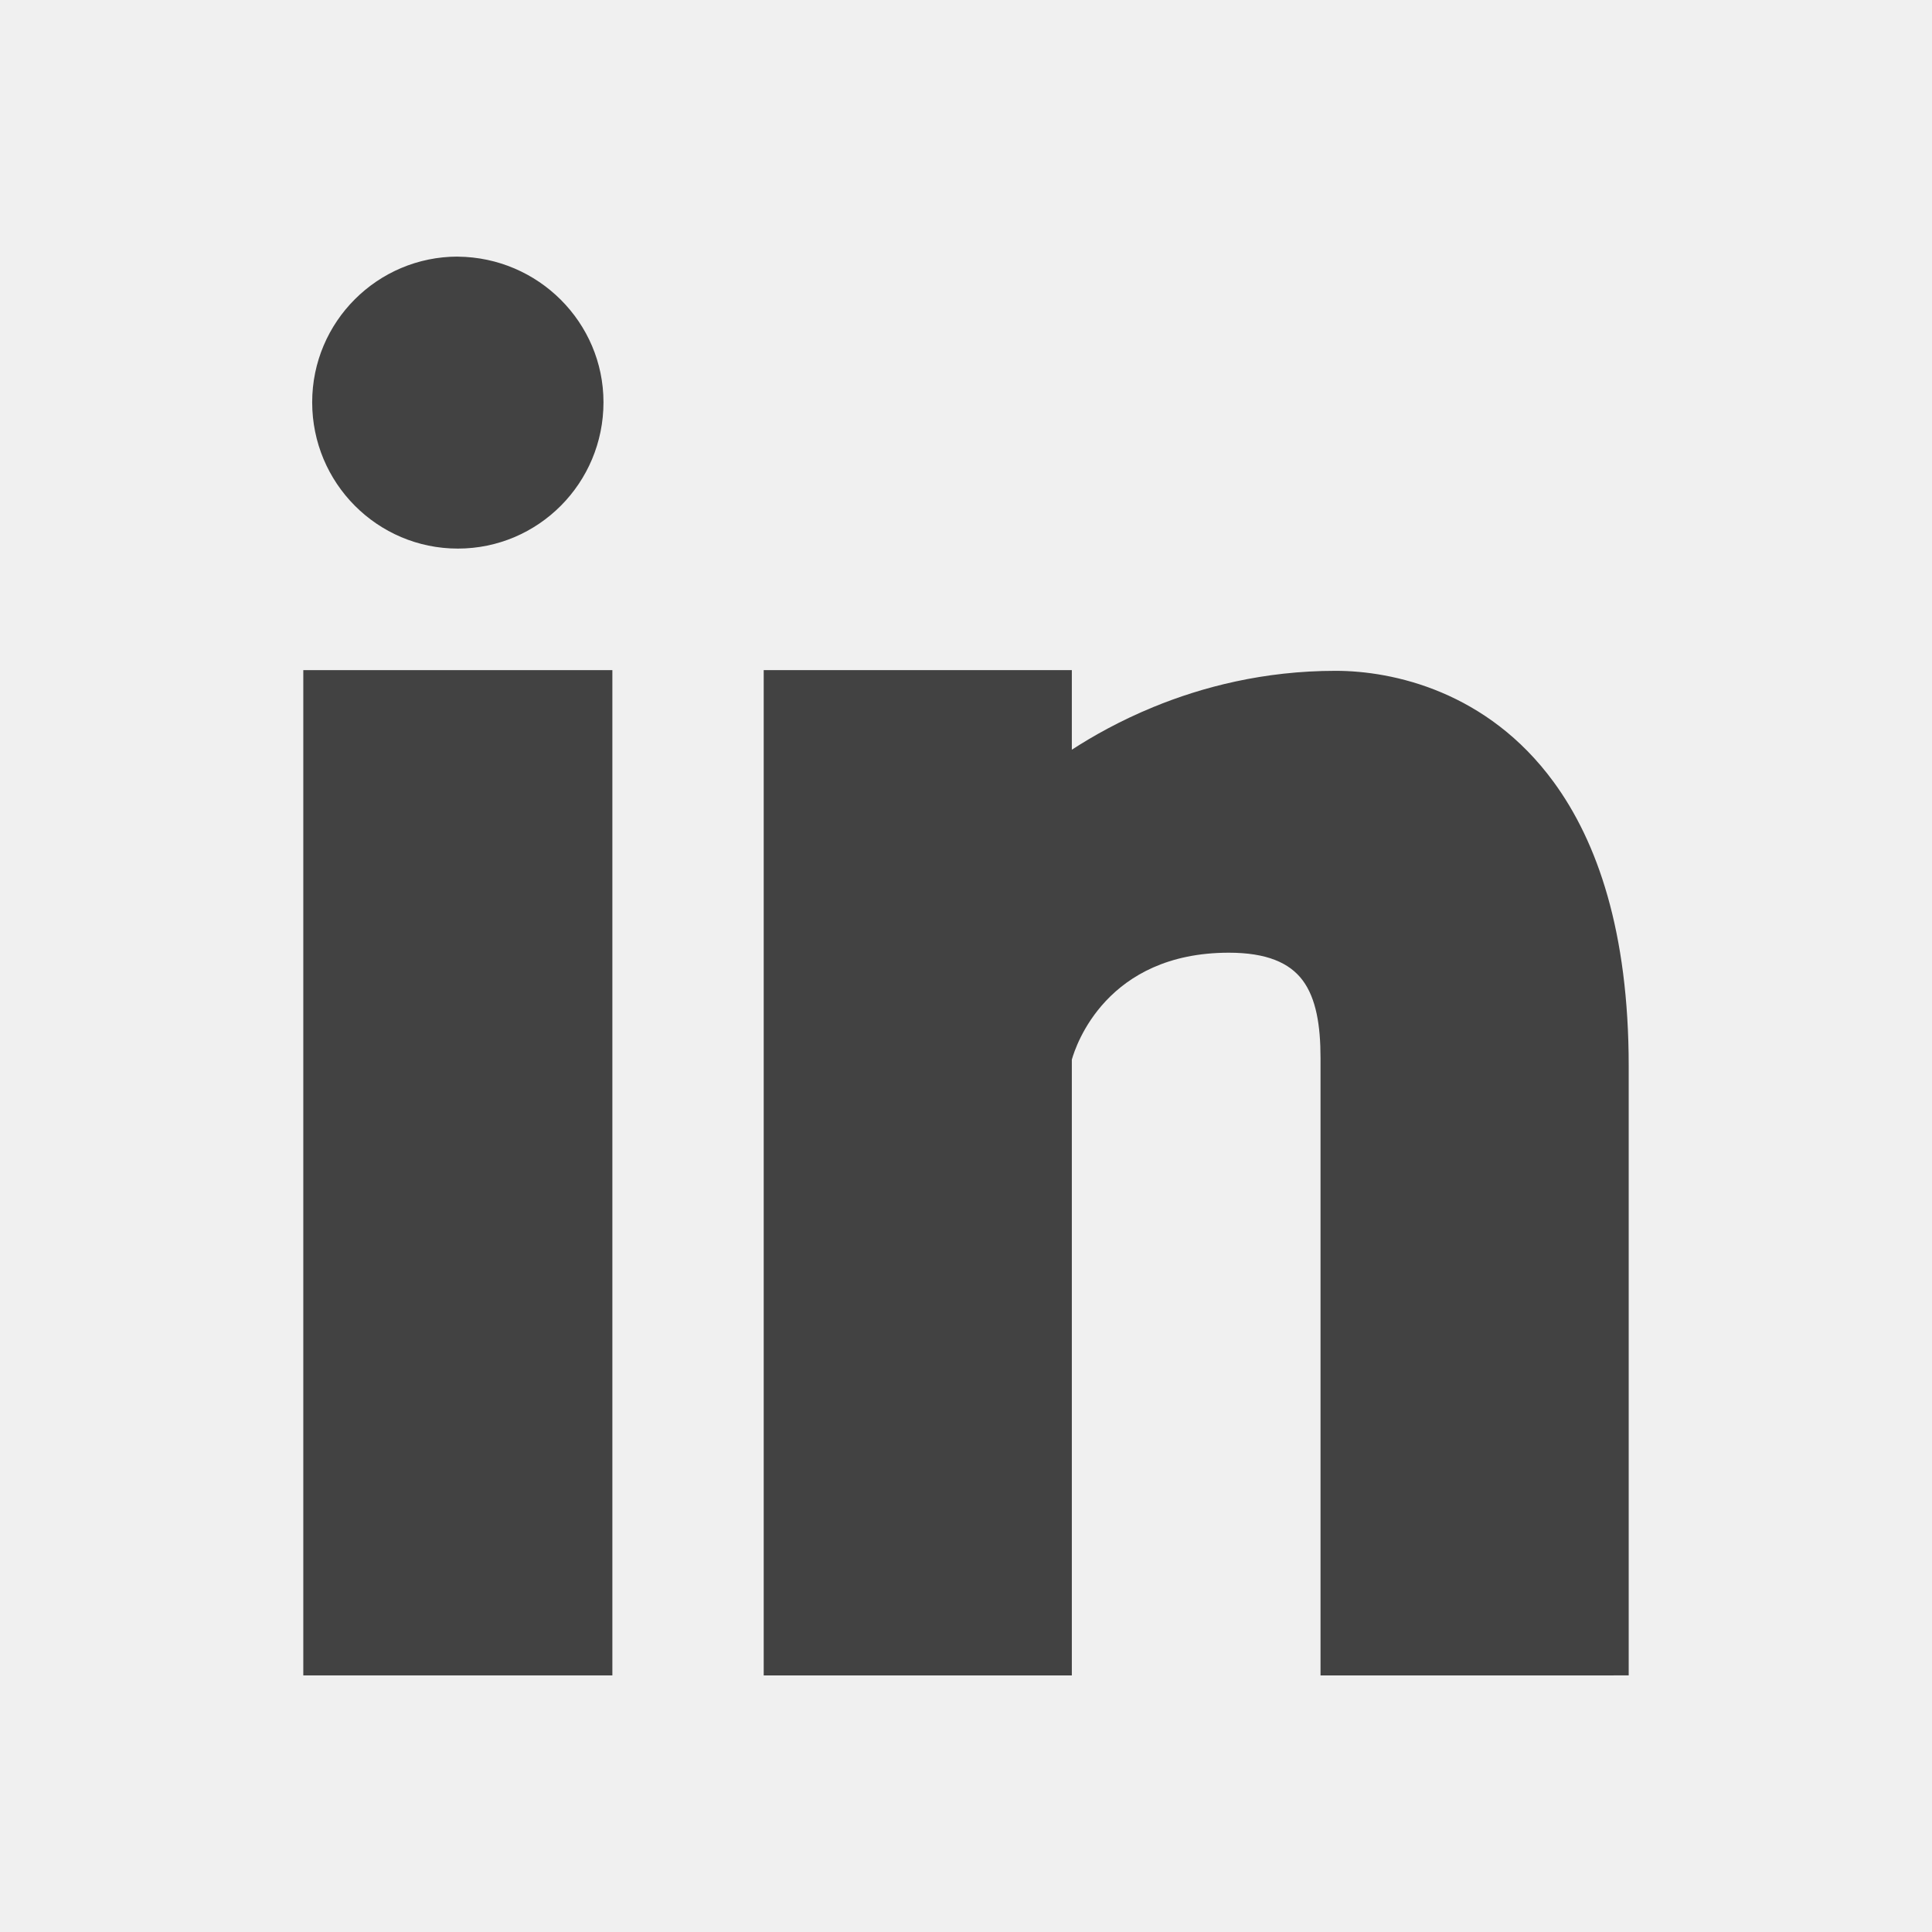
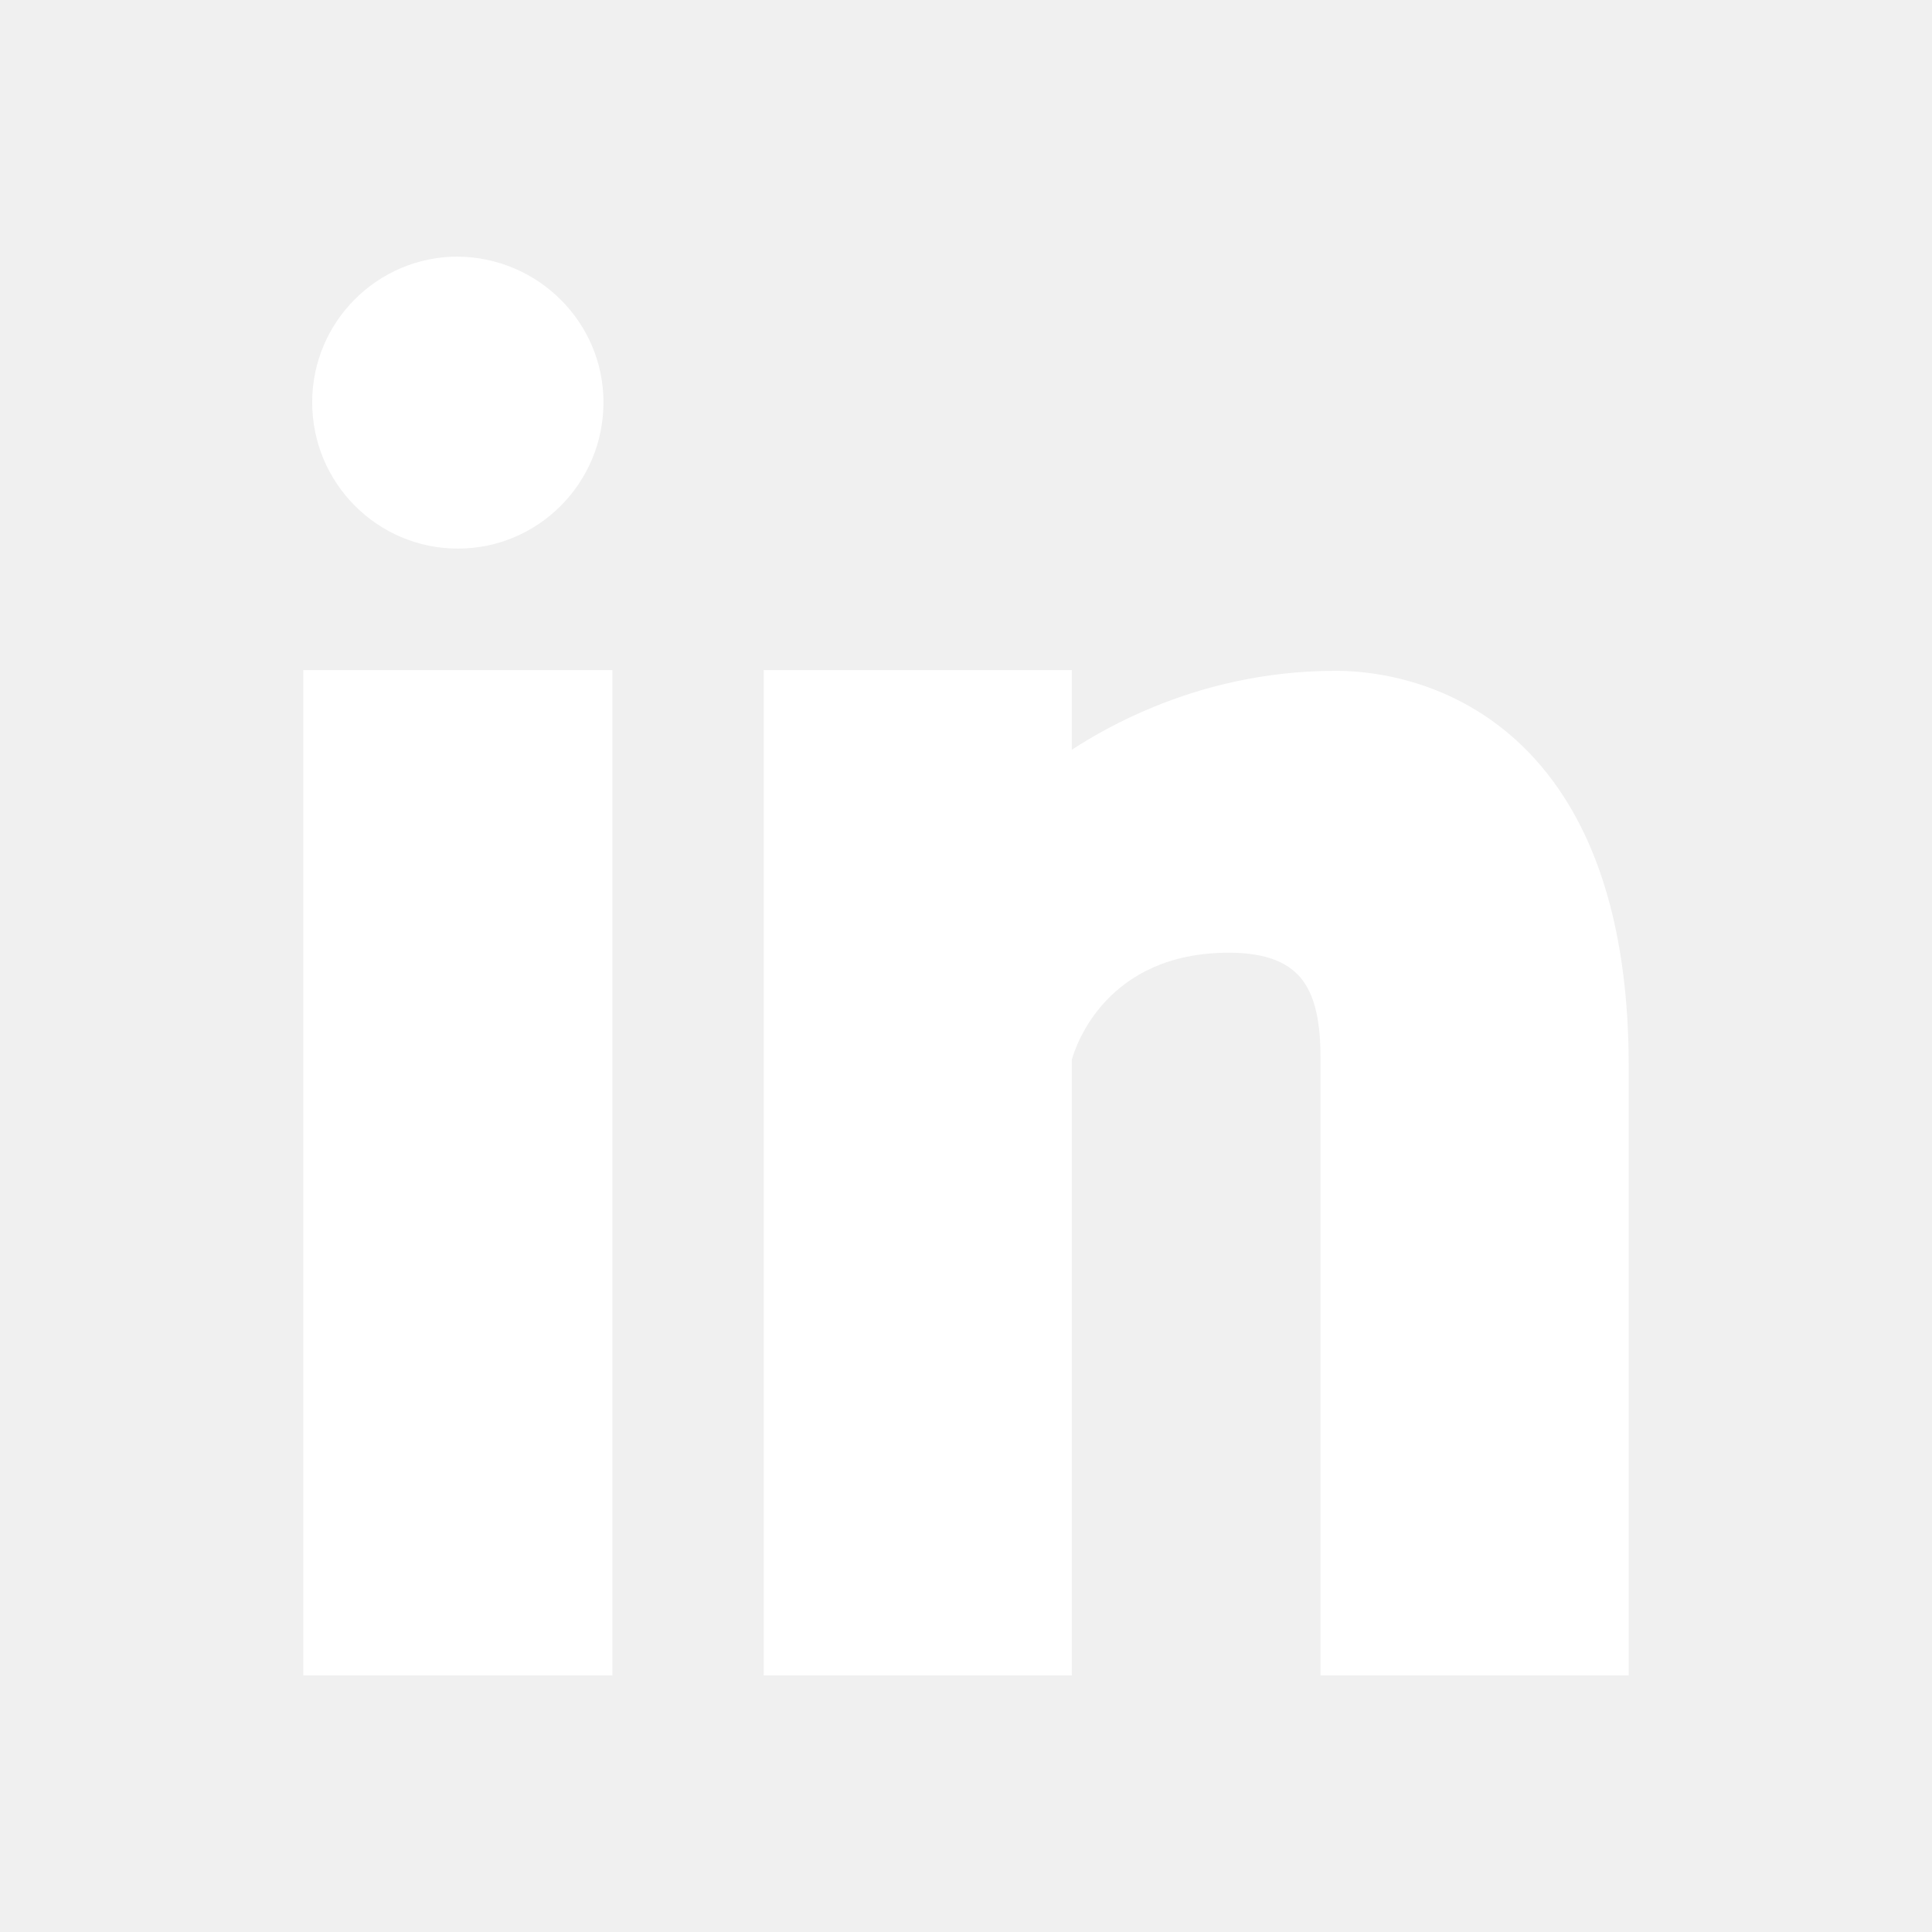
<svg xmlns="http://www.w3.org/2000/svg" height="2048px" style="shape-rendering:geometricPrecision; text-rendering:geometricPrecision; image-rendering:optimizeQuality; fill-rule:evenodd; clip-rule:evenodd" viewBox="0 0 2048 2048" width="2048px" xml:space="preserve">
  <defs>
    <style type="text/css">
   
    .fil1 {fill:none}
-     .fil0 {fill:#424242;fill-rule:nonzero}
+     .fil0 {fill:#FFFFFF;fill-rule:nonzero}
   
  </style>
  </defs>
  <g id="Layer_x0020_1">
    <path class="fil0" d="M1710.49 1776l-294.679 0 -16 0 0 -16 0 -638.578c0,-34.328 -4.612,-63.083 -18.992,-82.303 -13.8,-18.444 -38.03,-29.213 -78.142,-29.213 -129.835,0 -162.302,98.417 -166.487,113.362l0 636.732 0 15.999 -16 0.001 -294.629 0 -16 0 0 -16 0 -1033.63 0 -16 16 0 294.629 0 16 0 0 16 0 68.363c21.854,-14.196 50.897,-30.659 86.304,-45.201 51.784,-21.266 117.108,-38.432 193.317,-38.432 60.784,0 160.807,21.689 231.193,117.934 46.251,63.243 79.487,158.594 79.487,301.016l0 629.947 0 16 -16 0z" />
    <path class="fil0" d="M485.321 581.524c-42.609,0 -81.247,-17.355 -109.227,-45.484 -27.902,-28.049 -45.17,-66.776 -45.17,-109.644 0,-42.618 17.296,-81.214 45.236,-109.154 27.95,-27.95 66.558,-45.243 109.161,-45.243l0.125 0.063c42.624,0.409 81.177,17.854 109.041,45.717 27.941,27.942 45.229,66.359 45.229,108.618 0,42.874 -17.259,81.606 -45.162,109.657 -27.973,28.121 -66.605,45.471 -109.233,45.471z" />
    <polygon class="fil0" points="633.132,1776 337.51,1776 321.509,1776 321.509,1760 321.509,726.371 321.509,710.371 337.51,710.371 633.132,710.371 649.132,710.371 649.132,726.371 649.132,1760 649.132,1776 " />
  </g>
  <rect class="fil1" height="2048" width="2048" />
</svg>
